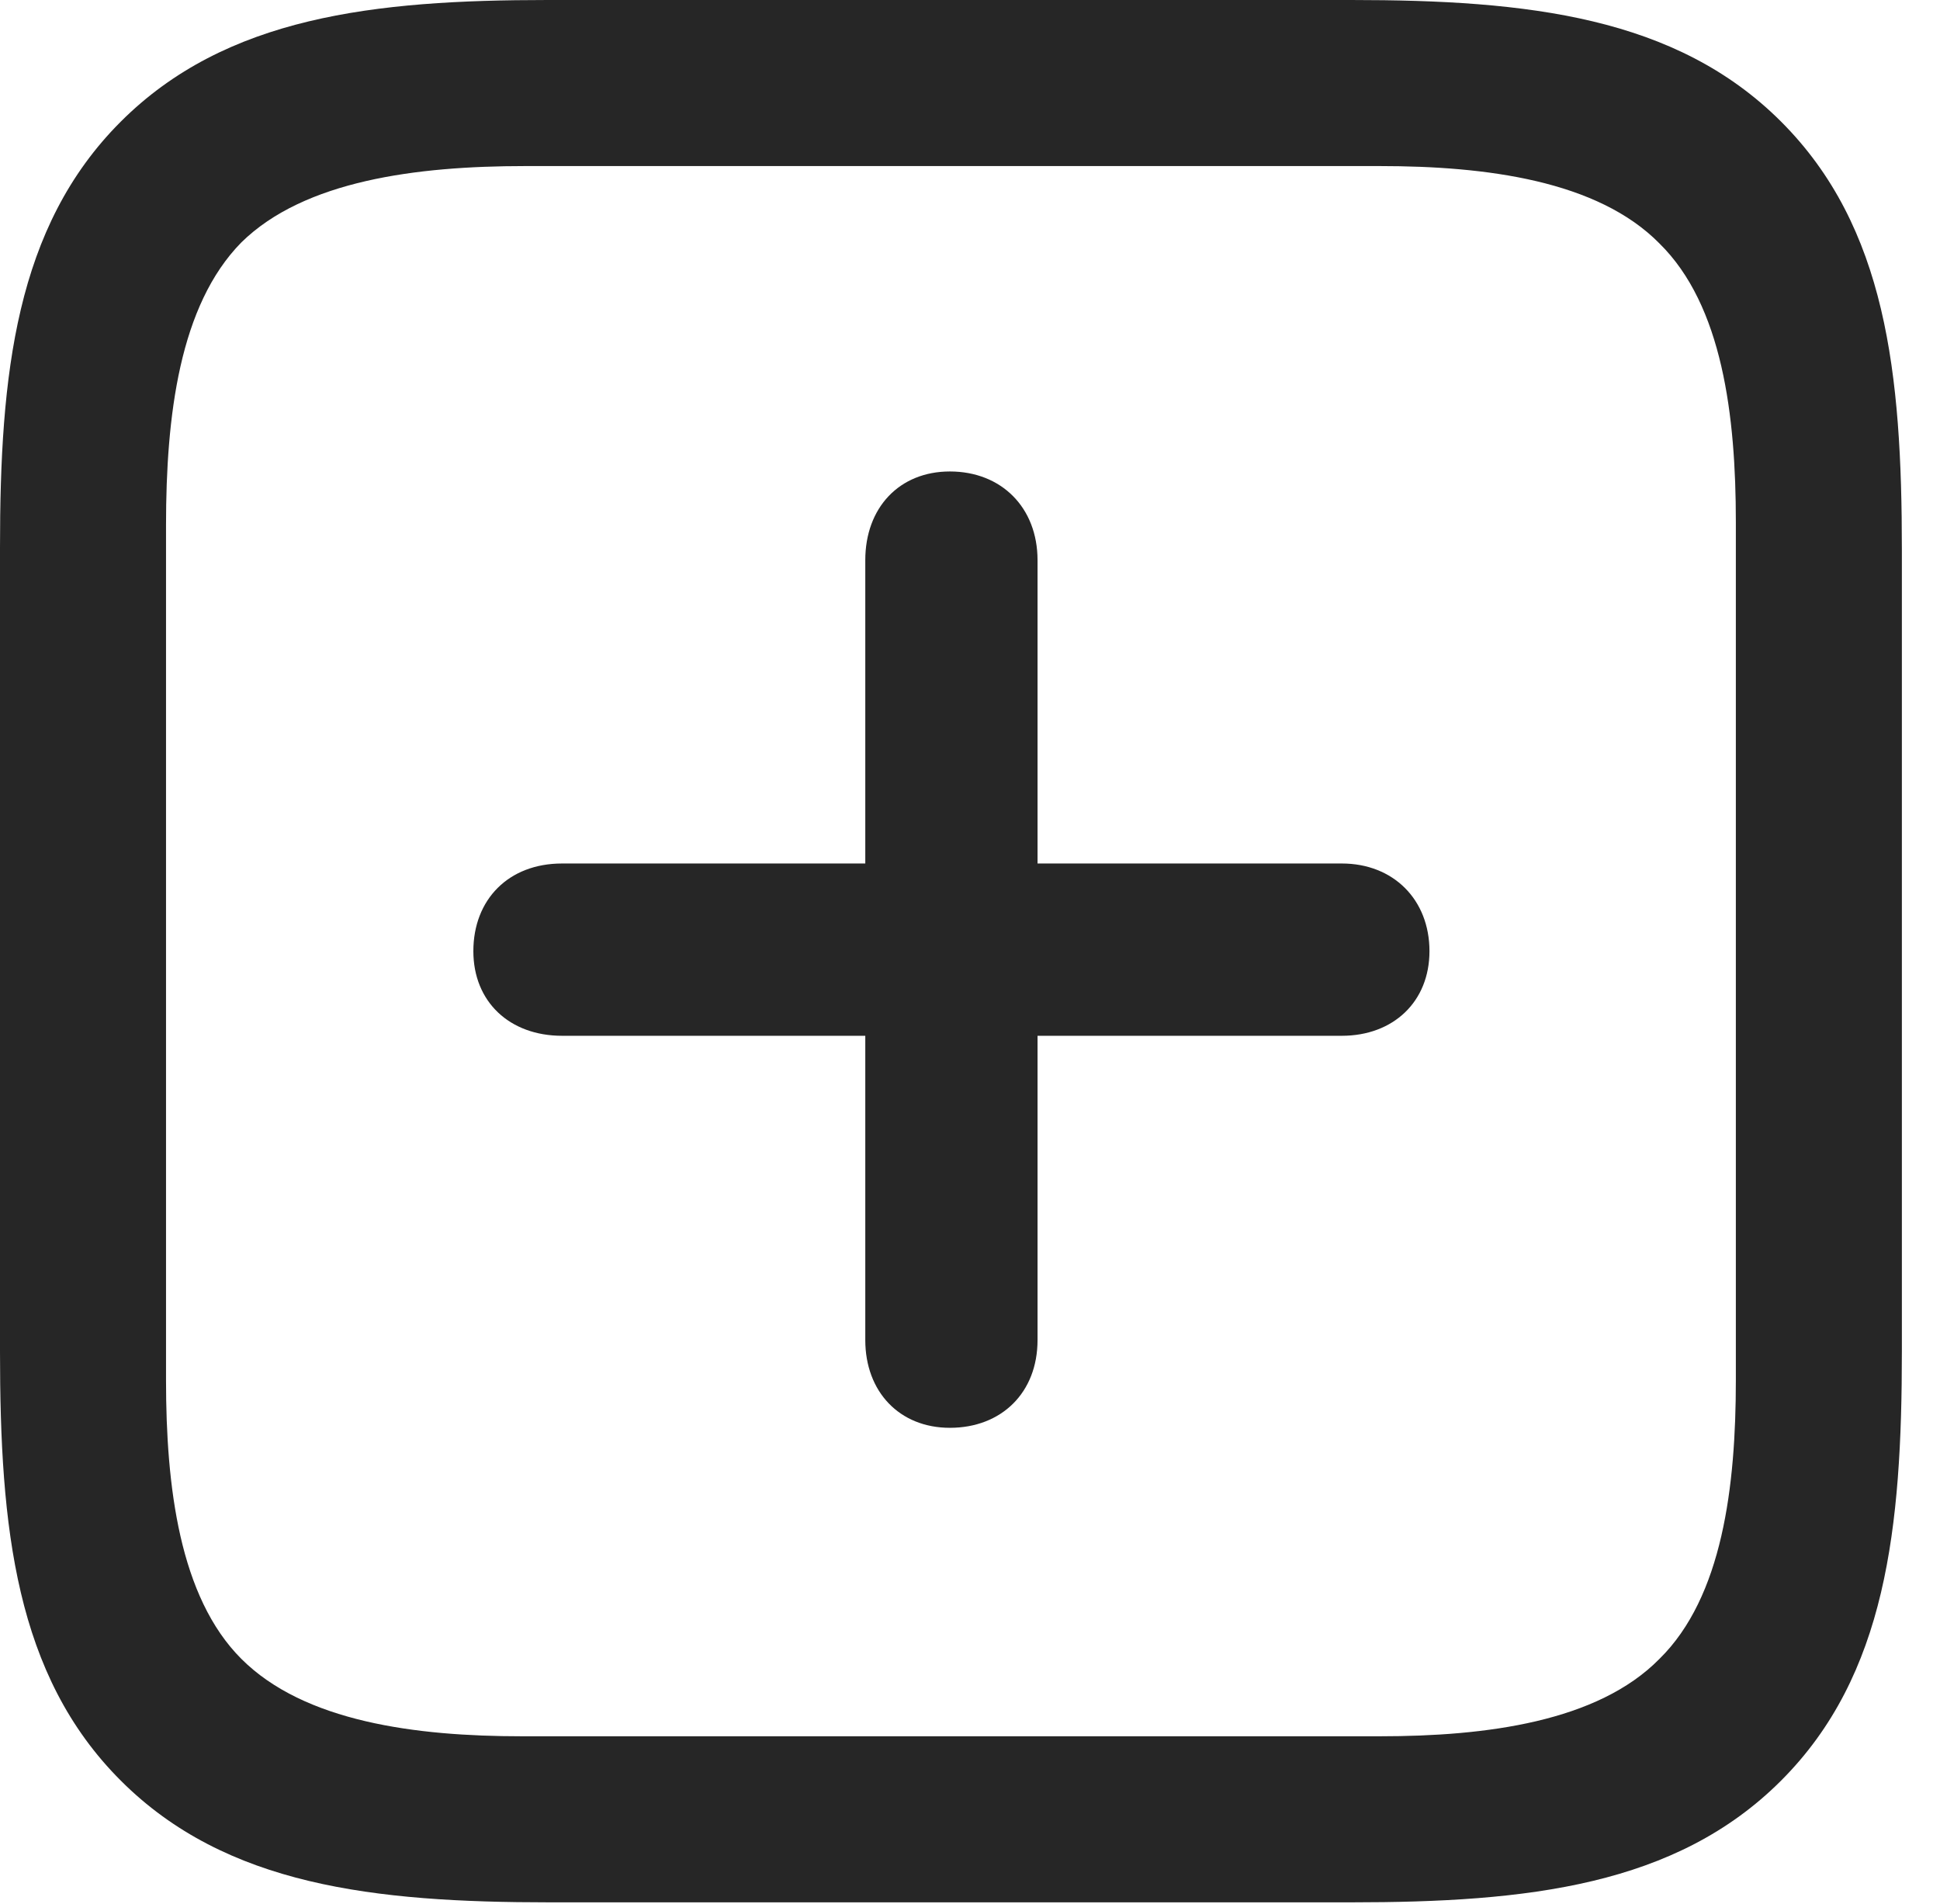
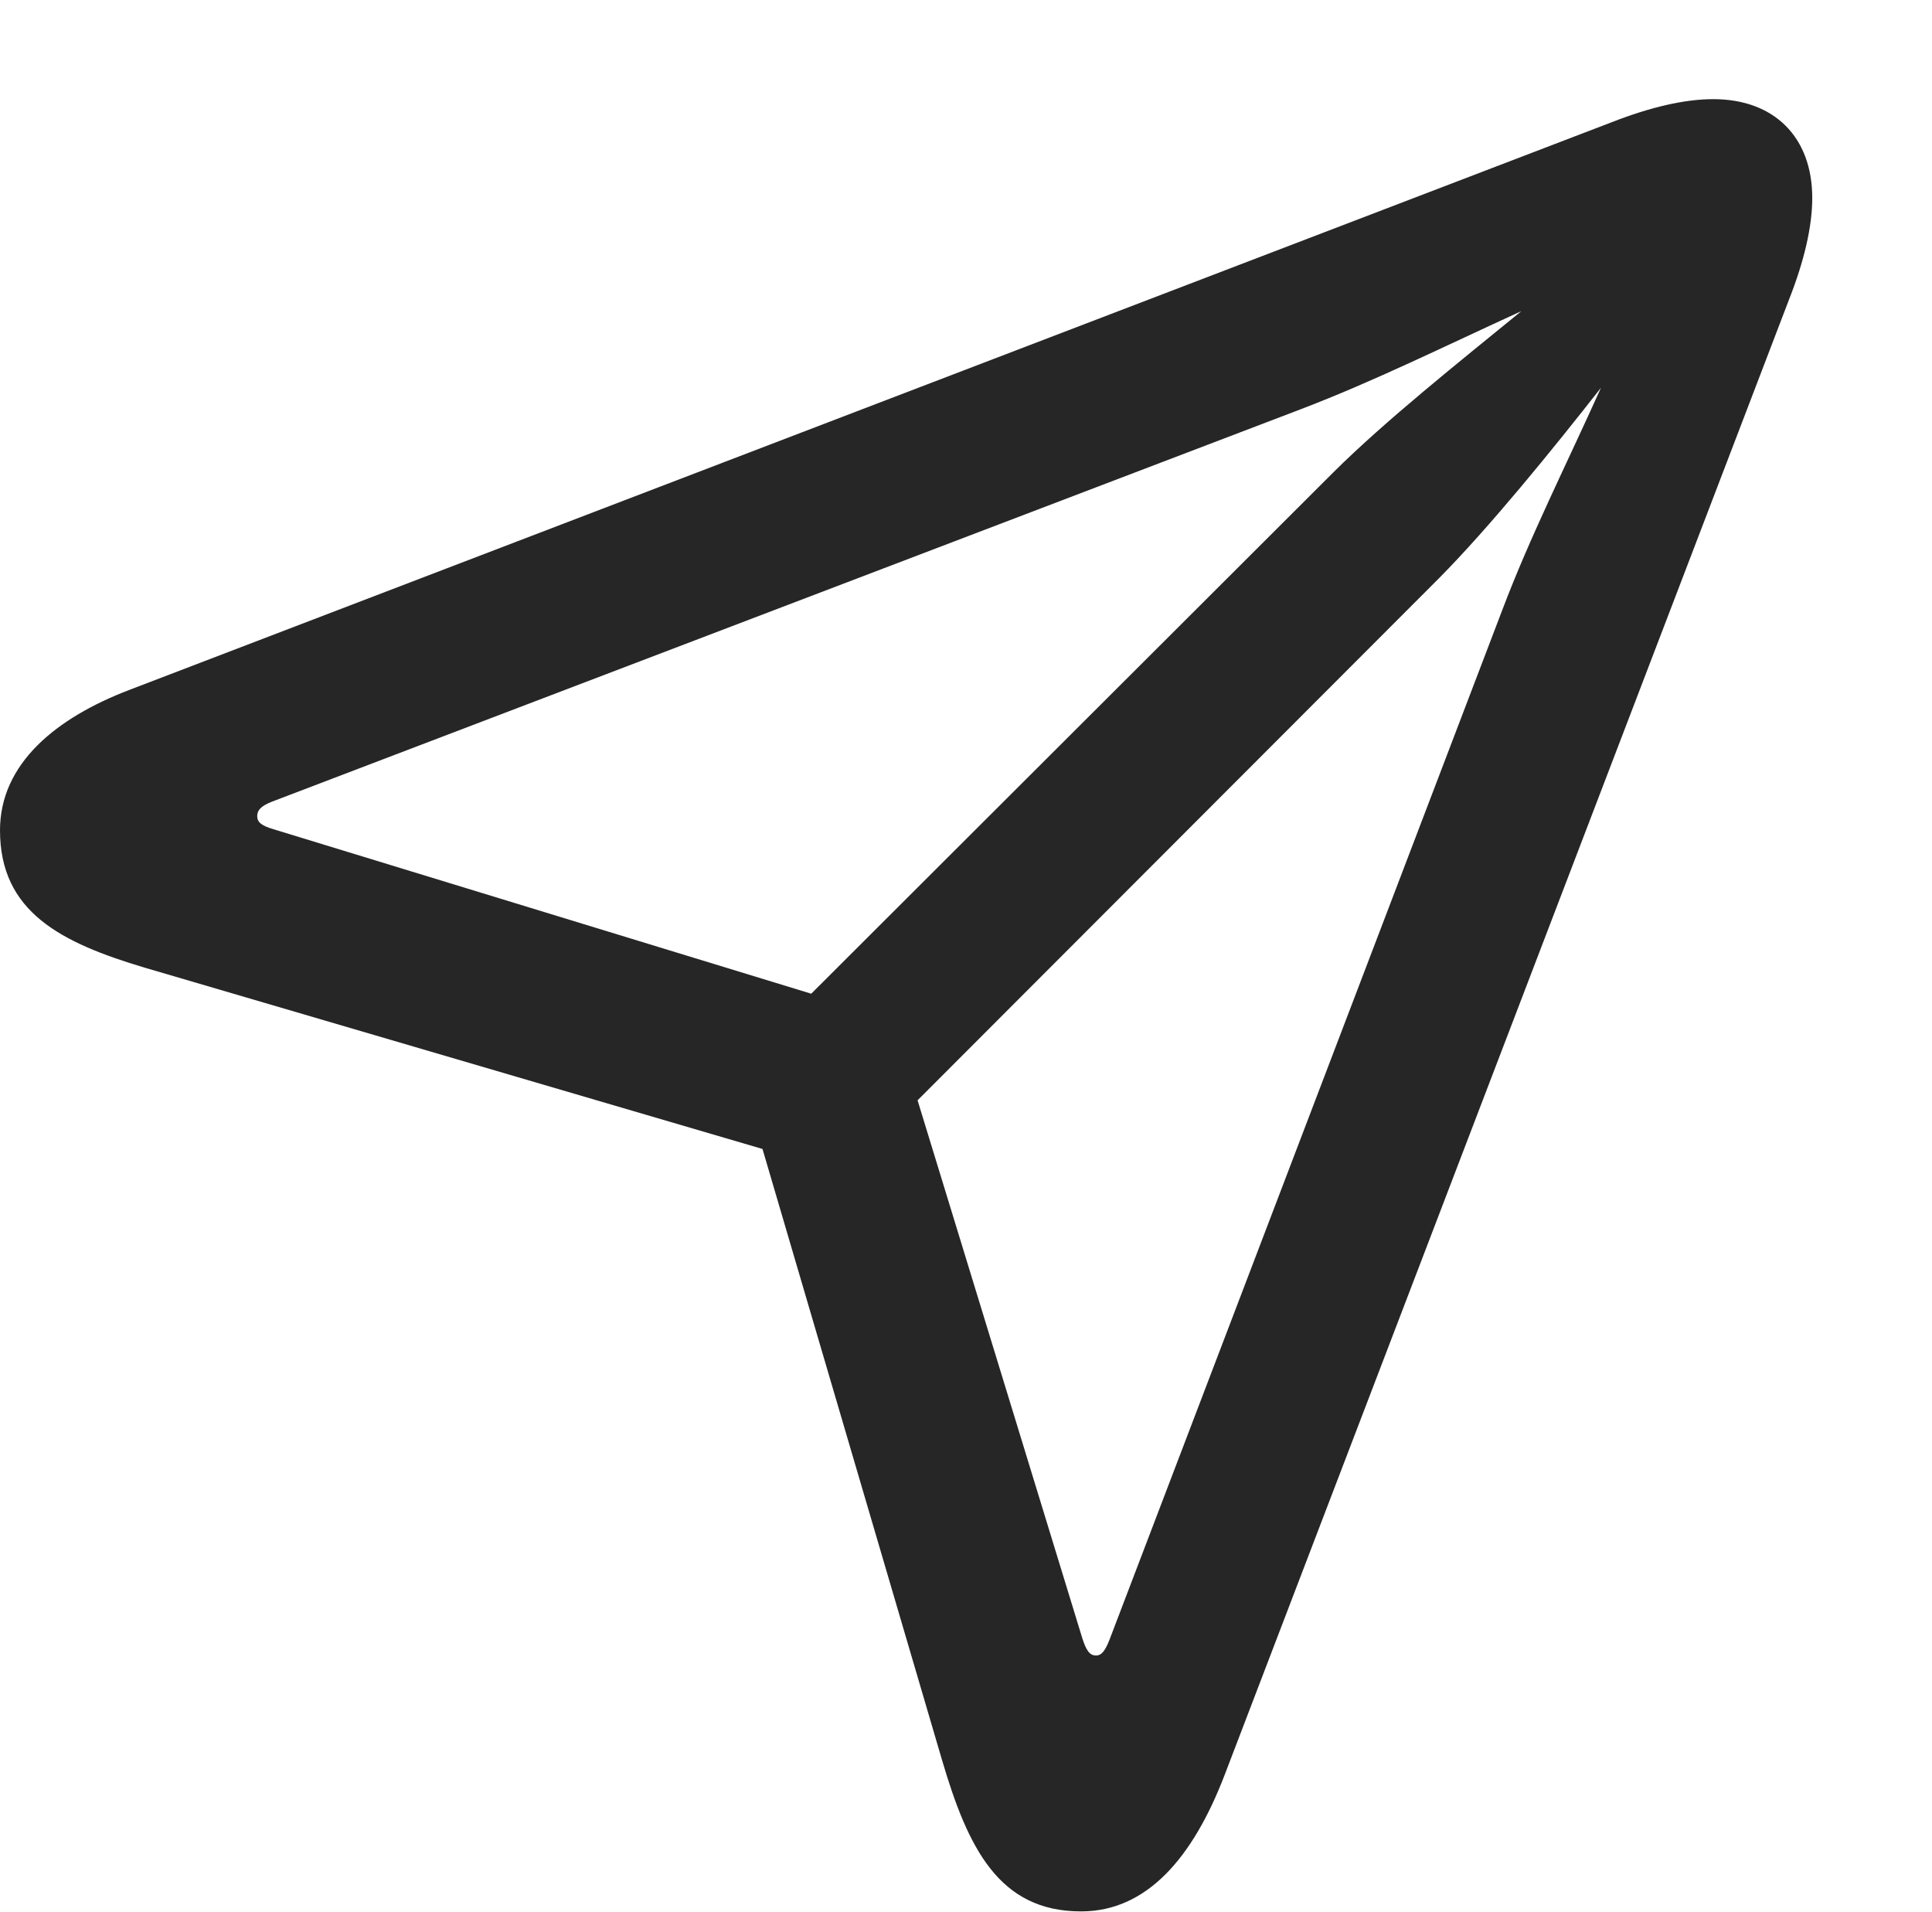
- <svg xmlns="http://www.w3.org/2000/svg" version="1.1" viewBox="0 0 18.369 18.018">
+ <svg xmlns="http://www.w3.org/2000/svg" version="1.1" viewBox="0 0 22.039 21.803">
  <g>
-     <rect height="18.018" opacity="0" width="18.369" x="0" y="0" />
-     <path d="M16.865 1.152C15.869 0.156 14.463 0 12.793 0L5.186 0C3.545 0 2.139 0.156 1.143 1.152C0.146 2.148 0 3.545 0 5.186L0 12.793C0 14.463 0.146 15.859 1.143 16.855C2.139 17.852 3.545 18.008 5.205 18.008L12.793 18.008C14.463 18.008 15.869 17.852 16.865 16.855C17.861 15.859 18.008 14.463 18.008 12.793L18.008 5.205C18.008 3.535 17.861 2.148 16.865 1.152ZM16.436 4.941L16.436 13.066C16.436 14.072 16.309 15.117 15.713 15.703C15.127 16.299 14.072 16.436 13.066 16.436L4.941 16.436C3.936 16.436 2.881 16.299 2.285 15.703C1.699 15.117 1.572 14.072 1.572 13.066L1.572 4.971C1.572 3.936 1.699 2.891 2.285 2.295C2.881 1.709 3.945 1.572 4.971 1.572L13.066 1.572C14.072 1.572 15.127 1.709 15.713 2.305C16.309 2.891 16.436 3.936 16.436 4.941Z" fill="black" fill-opacity="0.85" />
-     <path d="M4.482 9.004C4.482 9.482 4.824 9.805 5.322 9.805L8.193 9.805L8.193 12.685C8.193 13.174 8.516 13.516 8.994 13.516C9.482 13.516 9.824 13.184 9.824 12.685L9.824 9.805L12.705 9.805C13.193 9.805 13.535 9.482 13.535 9.004C13.535 8.516 13.193 8.174 12.705 8.174L9.824 8.174L9.824 5.303C9.824 4.805 9.482 4.463 8.994 4.463C8.516 4.463 8.193 4.805 8.193 5.303L8.193 8.174L5.322 8.174C4.814 8.174 4.482 8.516 4.482 9.004Z" fill="black" fill-opacity="0.85" />
+     <rect height="21.803" opacity="0" width="22.039" x="0" y="0" />
+     <path d="M12.332 21.803C13.083 21.803 13.607 21.19 13.968 20.251L20.41 3.412C20.581 2.977 20.673 2.585 20.673 2.258C20.673 1.564 20.239 1.131 19.544 1.131C19.216 1.131 18.824 1.223 18.391 1.392L1.48 7.868C0.637 8.189 0 8.712 0 9.471C0 10.402 0.694 10.753 1.654 11.039L8.698 13.106L10.745 20.073C11.04 21.075 11.392 21.803 12.332 21.803ZM9.254 11.335L3.12 9.459C2.98 9.418 2.934 9.377 2.934 9.31C2.934 9.245 2.972 9.196 3.101 9.145L14.841 4.667C15.677 4.348 16.485 3.946 17.355 3.549C16.657 4.119 15.801 4.8 15.21 5.388ZM12.502 18.884C12.428 18.884 12.389 18.821 12.345 18.683L10.467 12.551L16.416 6.595C16.986 6.02 17.707 5.133 18.263 4.423C17.864 5.31 17.455 6.118 17.136 6.961L12.658 18.7C12.608 18.829 12.567 18.884 12.502 18.884Z" fill="black" fill-opacity="0.85" />
  </g>
</svg>
